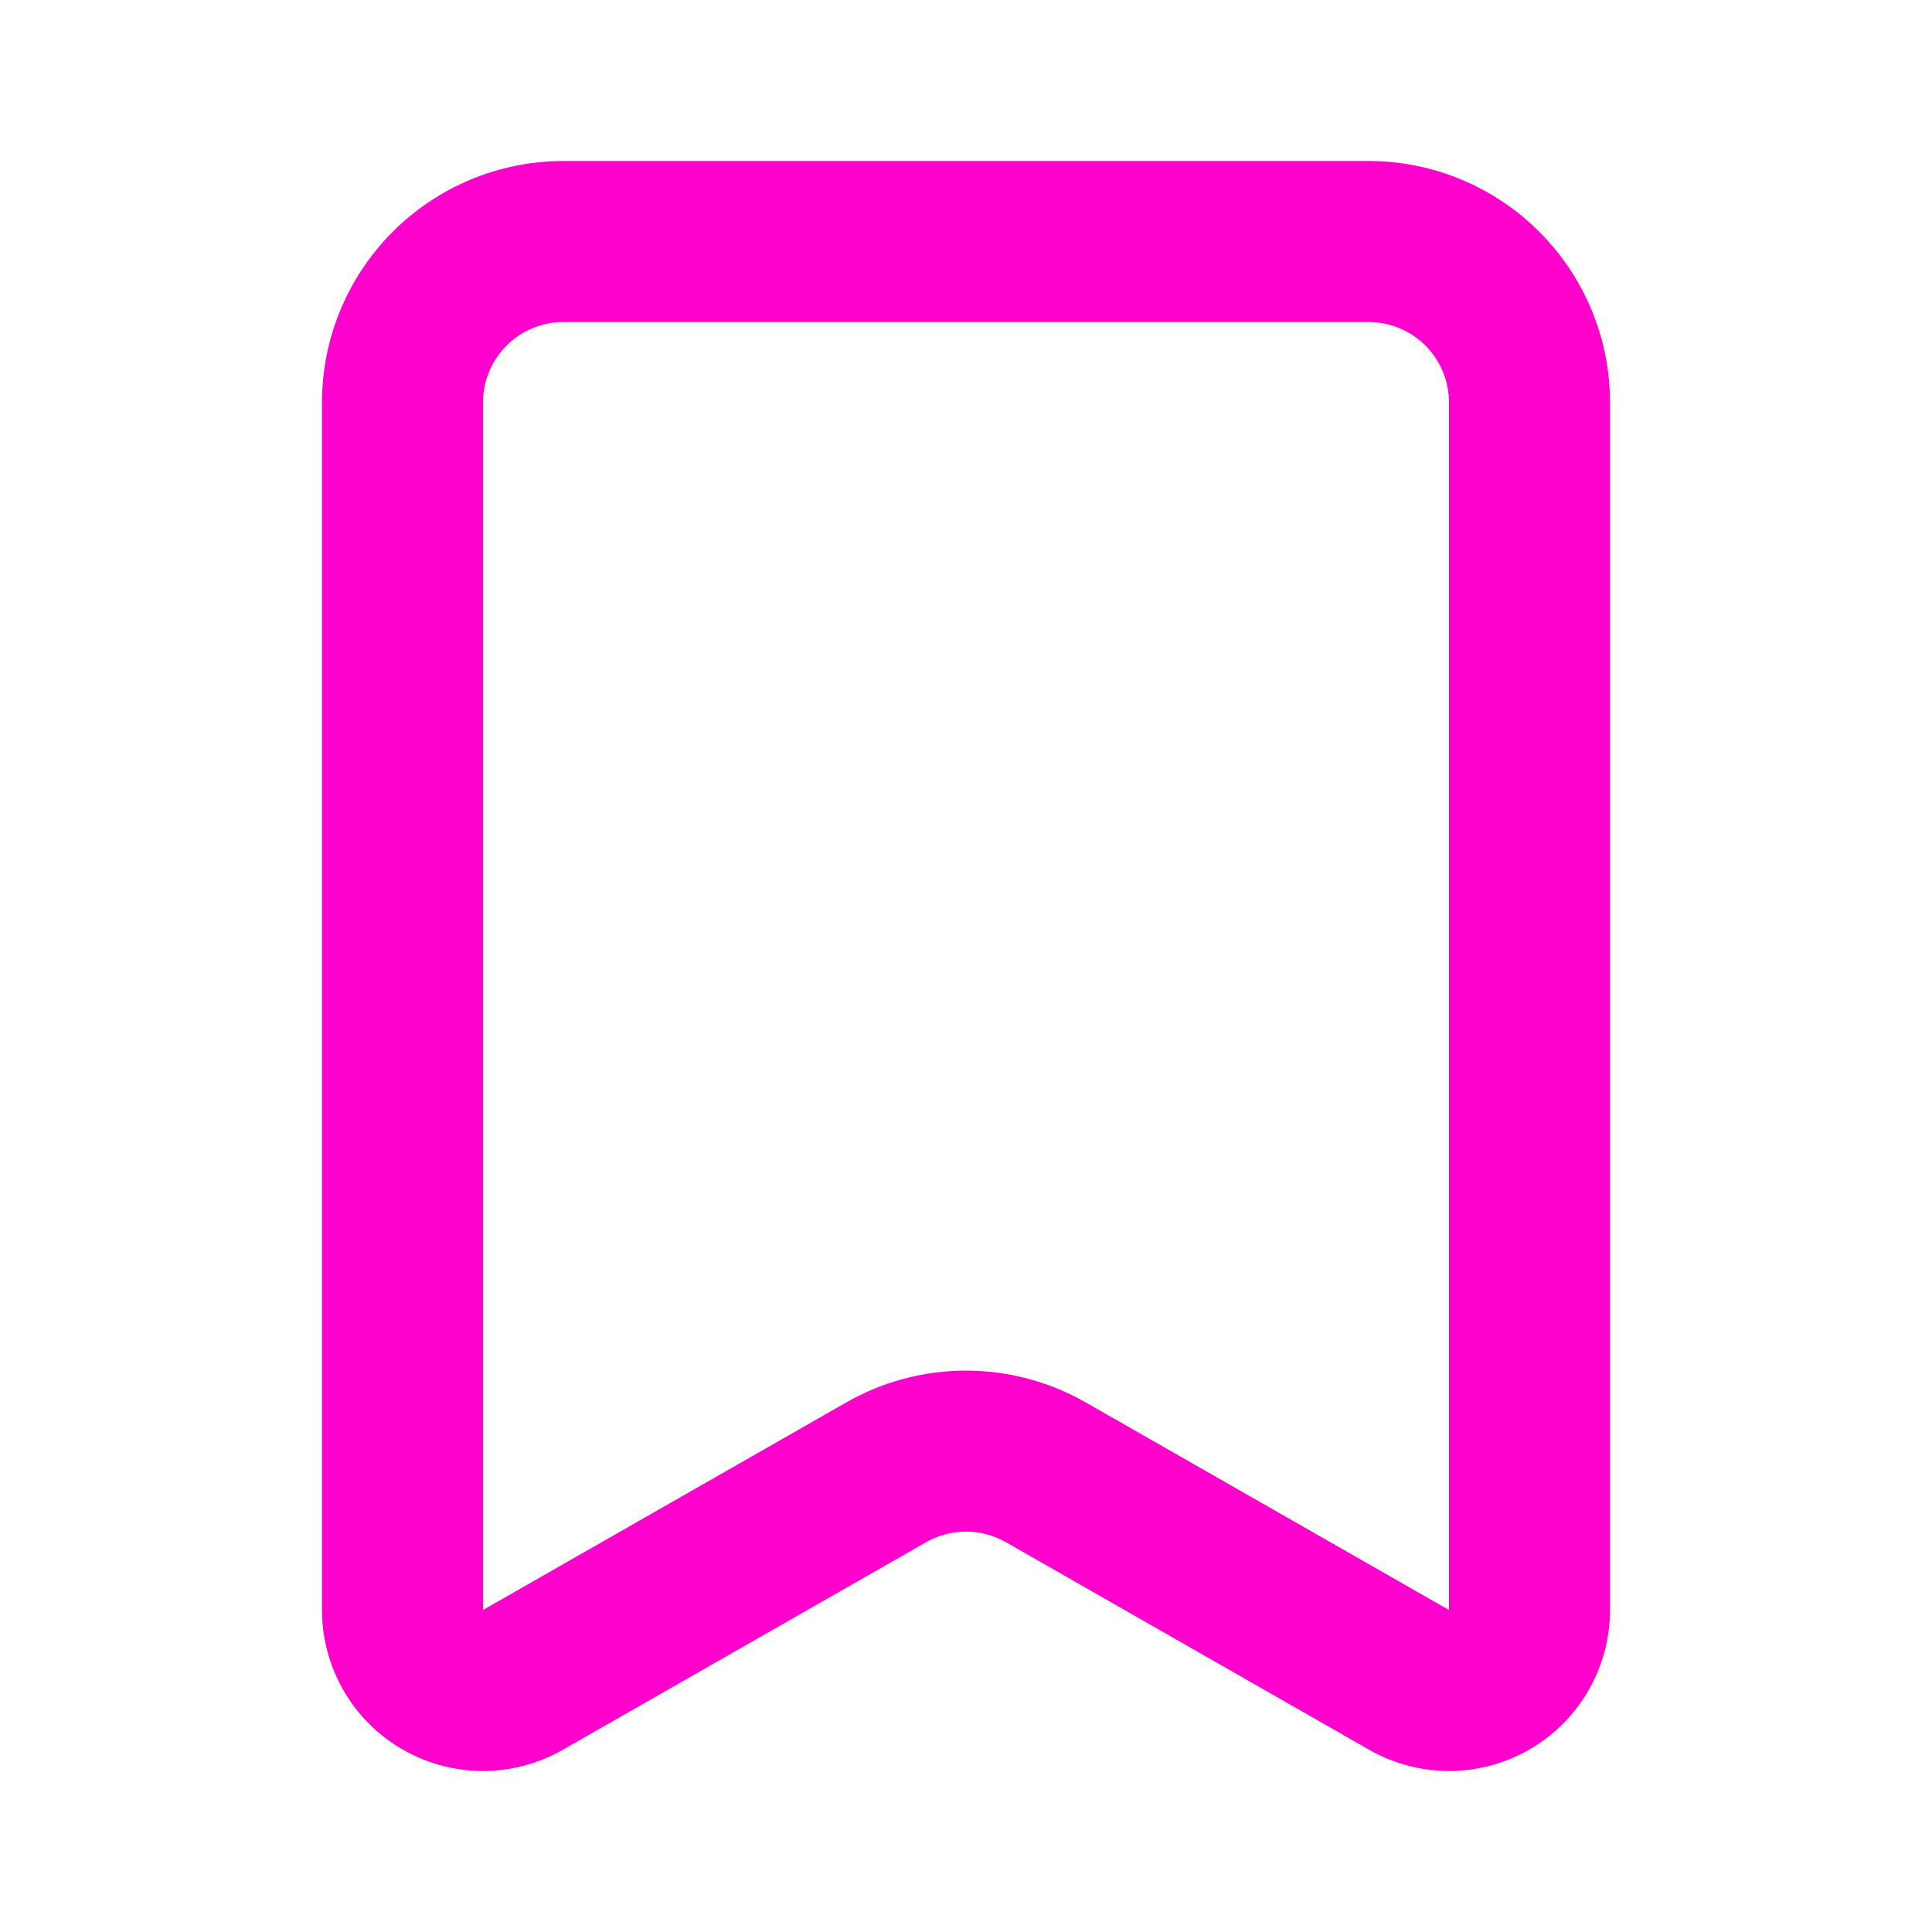
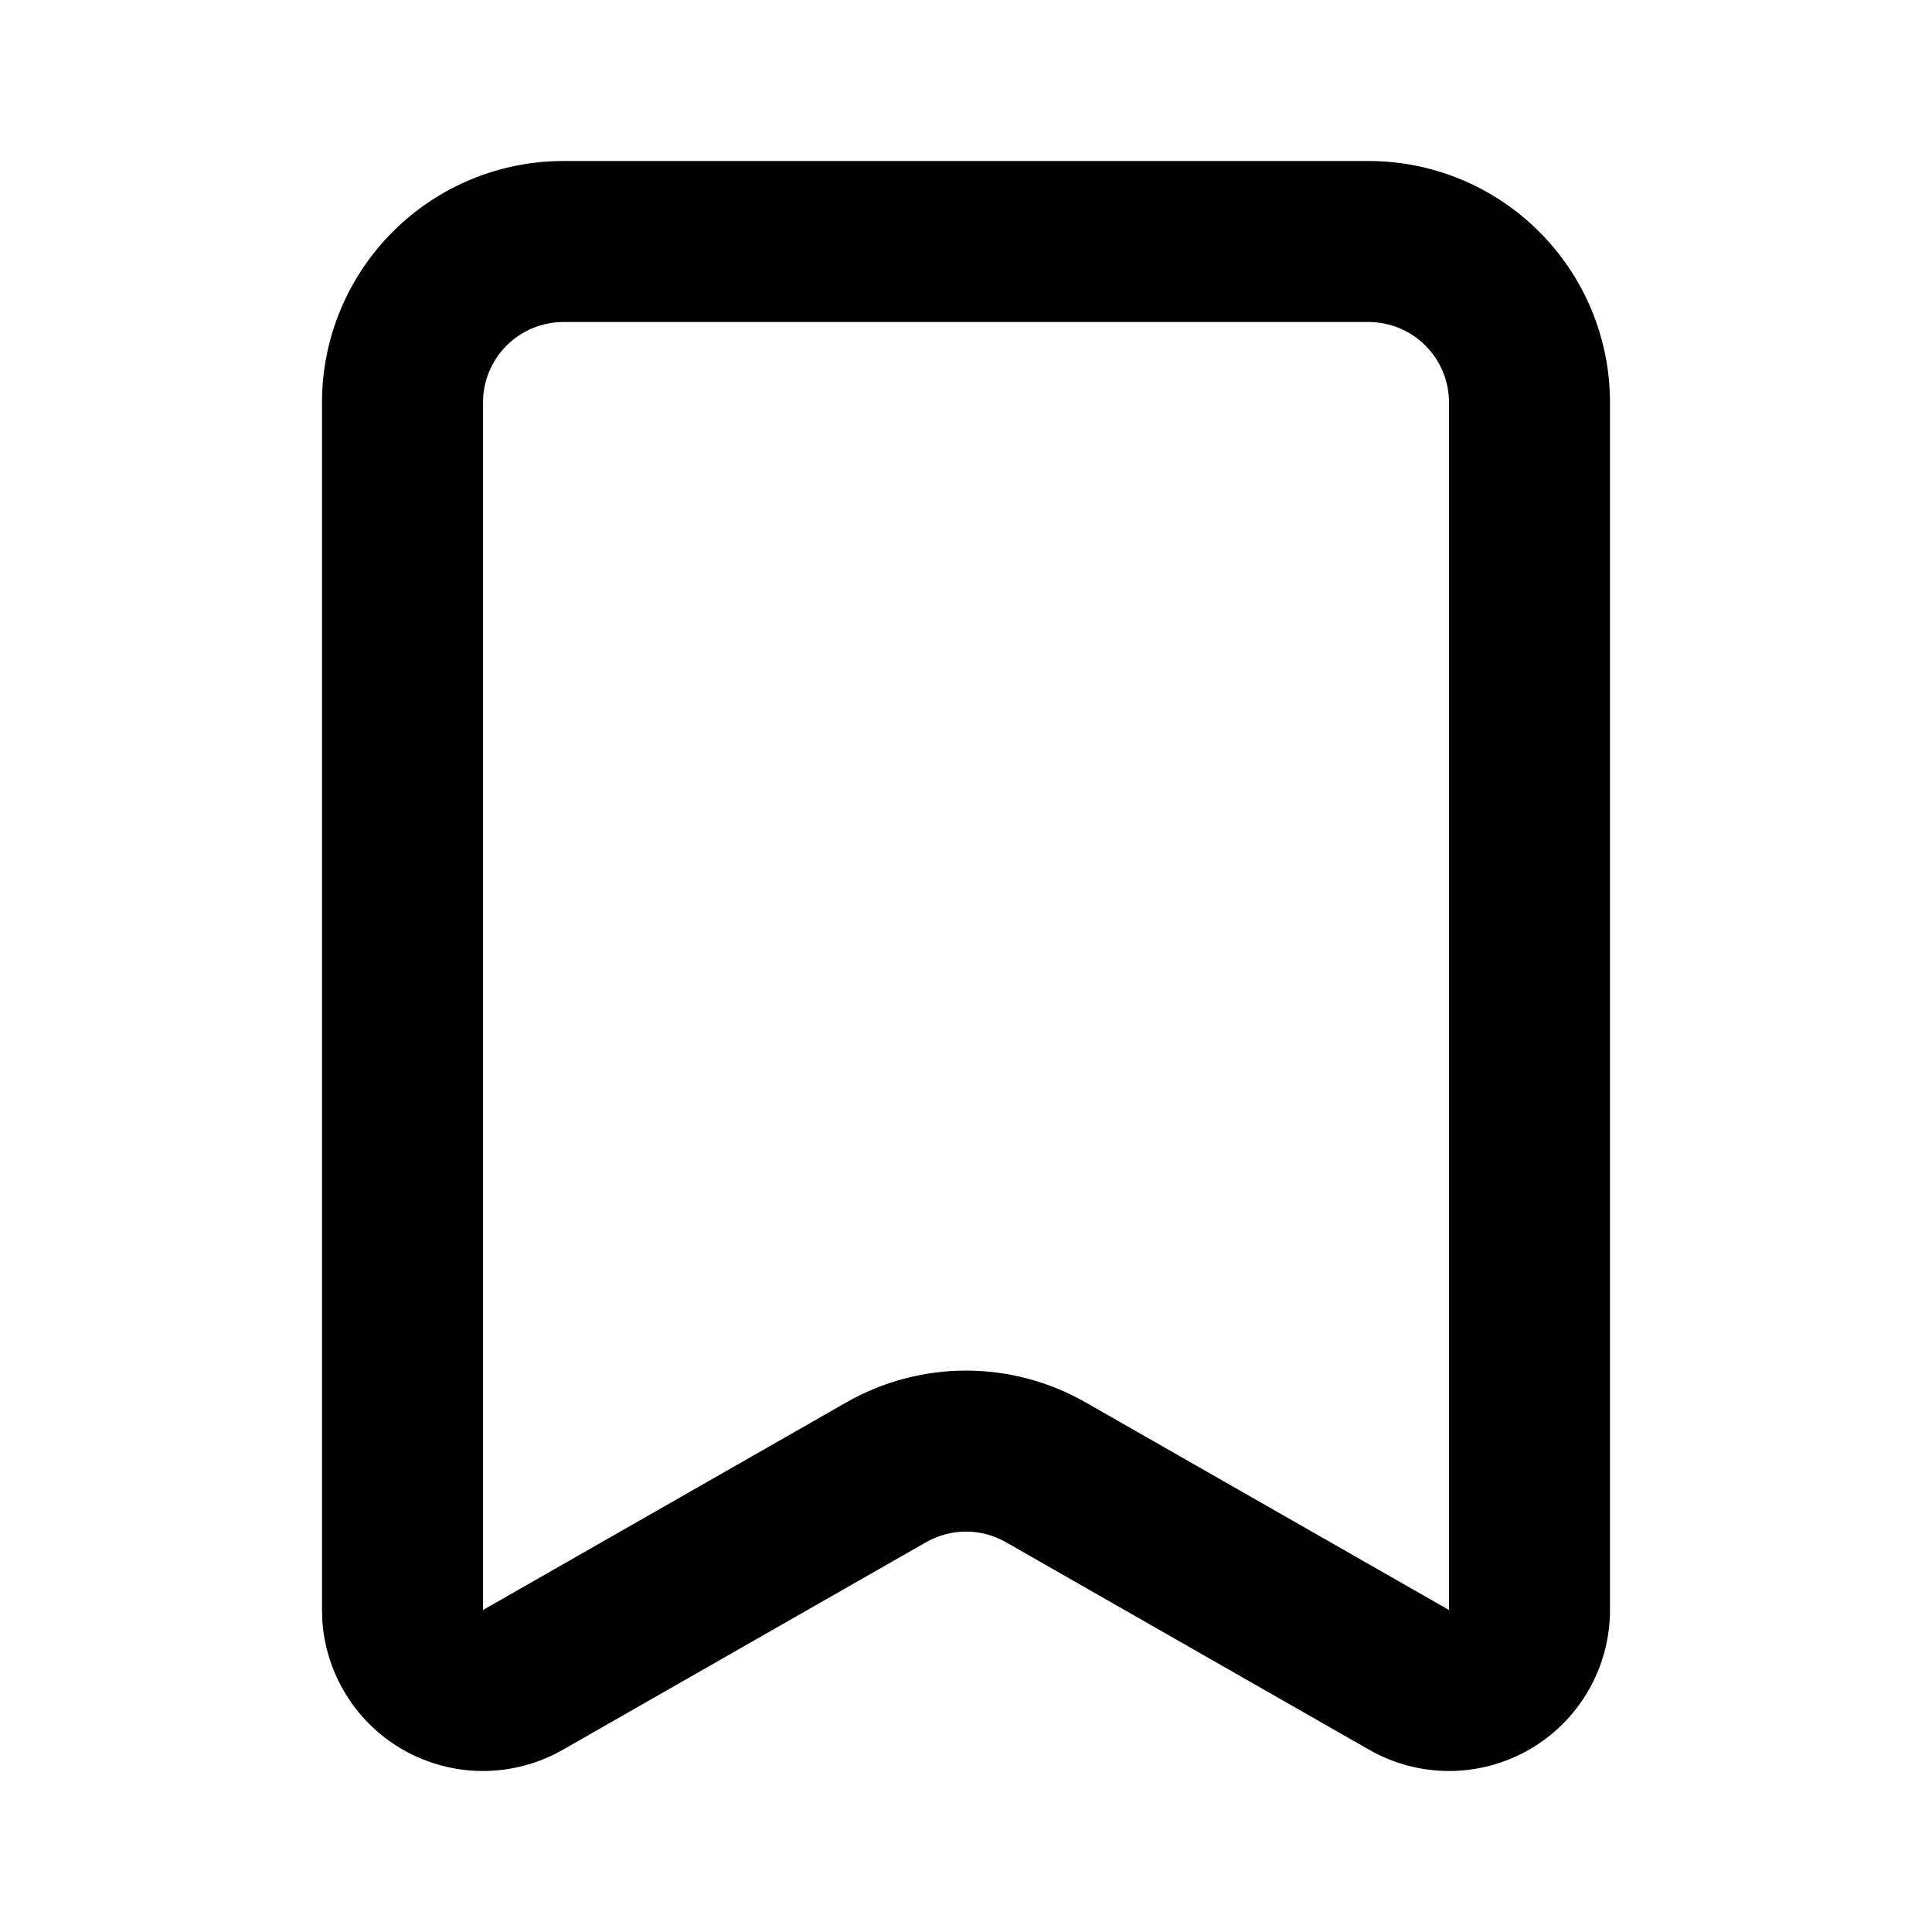
<svg xmlns="http://www.w3.org/2000/svg" width="24" height="24" viewBox="0 0 24 24" fill="none">
-   <path d="M17 2C17.796 2 18.558 2.316 19.121 2.879C19.684 3.442 20 4.204 20 5V20C20 20.35 19.908 20.695 19.733 20.998C19.559 21.302 19.307 21.554 19.004 21.73C18.701 21.905 18.357 21.999 18.007 22C17.657 22.001 17.312 21.91 17.008 21.736L12.496 19.158C12.345 19.072 12.174 19.026 12 19.026C11.826 19.026 11.655 19.072 11.504 19.158L6.992 21.736C6.688 21.91 6.343 22.001 5.993 22C5.643 21.999 5.299 21.905 4.996 21.73C4.693 21.554 4.441 21.302 4.267 20.998C4.114 20.732 4.024 20.436 4.004 20.131L4 20V5C4 4.204 4.316 3.442 4.879 2.879C5.442 2.316 6.204 2 7 2H17ZM7 4C6.735 4 6.481 4.105 6.293 4.293C6.105 4.481 6 4.735 6 5V20L10.512 17.422C10.965 17.163 11.478 17.026 12 17.026C12.522 17.026 13.035 17.163 13.488 17.422L18 20V5C18 4.735 17.895 4.481 17.707 4.293C17.52 4.105 17.265 4 17 4H7Z" fill="#FF00CD" />
+   <path d="M17 2C17.796 2 18.558 2.316 19.121 2.879C19.684 3.442 20 4.204 20 5V20C20 20.35 19.908 20.695 19.733 20.998C19.559 21.302 19.307 21.554 19.004 21.73C18.701 21.905 18.357 21.999 18.007 22C17.657 22.001 17.312 21.91 17.008 21.736L12.496 19.158C12.345 19.072 12.174 19.026 12 19.026C11.826 19.026 11.655 19.072 11.504 19.158L6.992 21.736C6.688 21.91 6.343 22.001 5.993 22C5.643 21.999 5.299 21.905 4.996 21.73C4.693 21.554 4.441 21.302 4.267 20.998C4.114 20.732 4.024 20.436 4.004 20.131L4 20V5C4 4.204 4.316 3.442 4.879 2.879C5.442 2.316 6.204 2 7 2H17ZM7 4C6.735 4 6.481 4.105 6.293 4.293C6.105 4.481 6 4.735 6 5V20L10.512 17.422C10.965 17.163 11.478 17.026 12 17.026C12.522 17.026 13.035 17.163 13.488 17.422L18 20V5C18 4.735 17.895 4.481 17.707 4.293C17.52 4.105 17.265 4 17 4H7Z" fill="currentColor" />
</svg>
